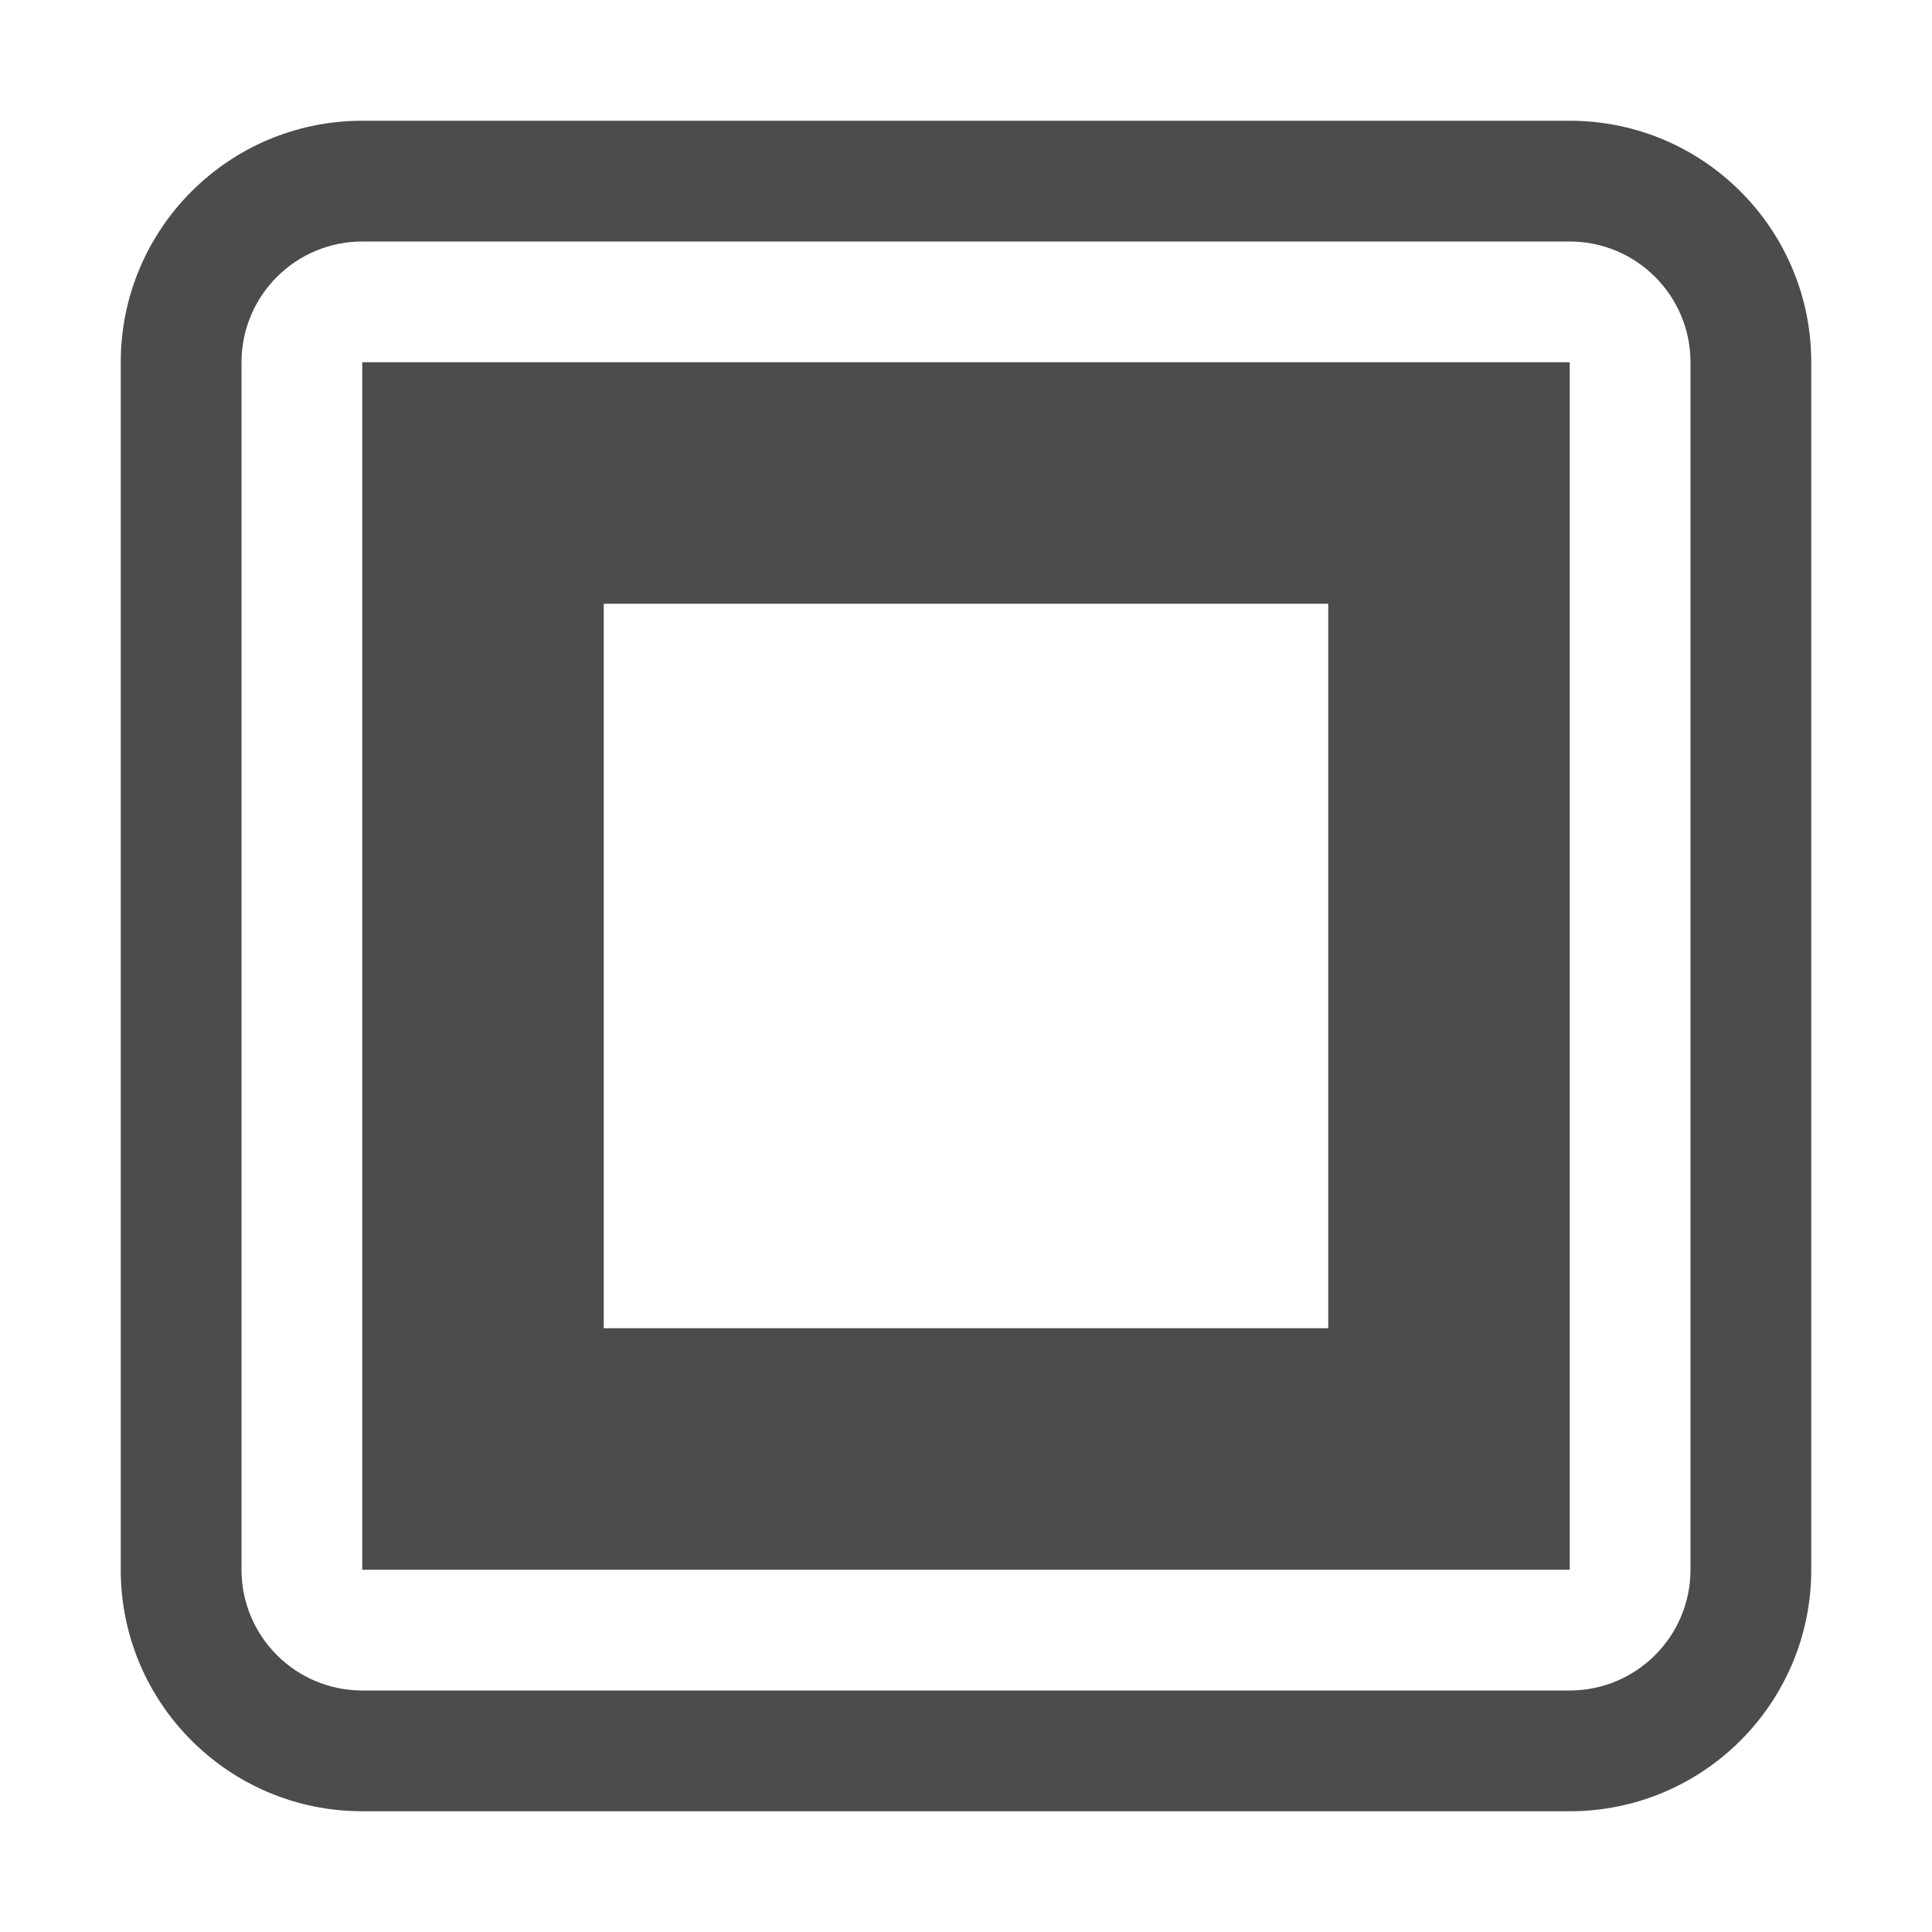
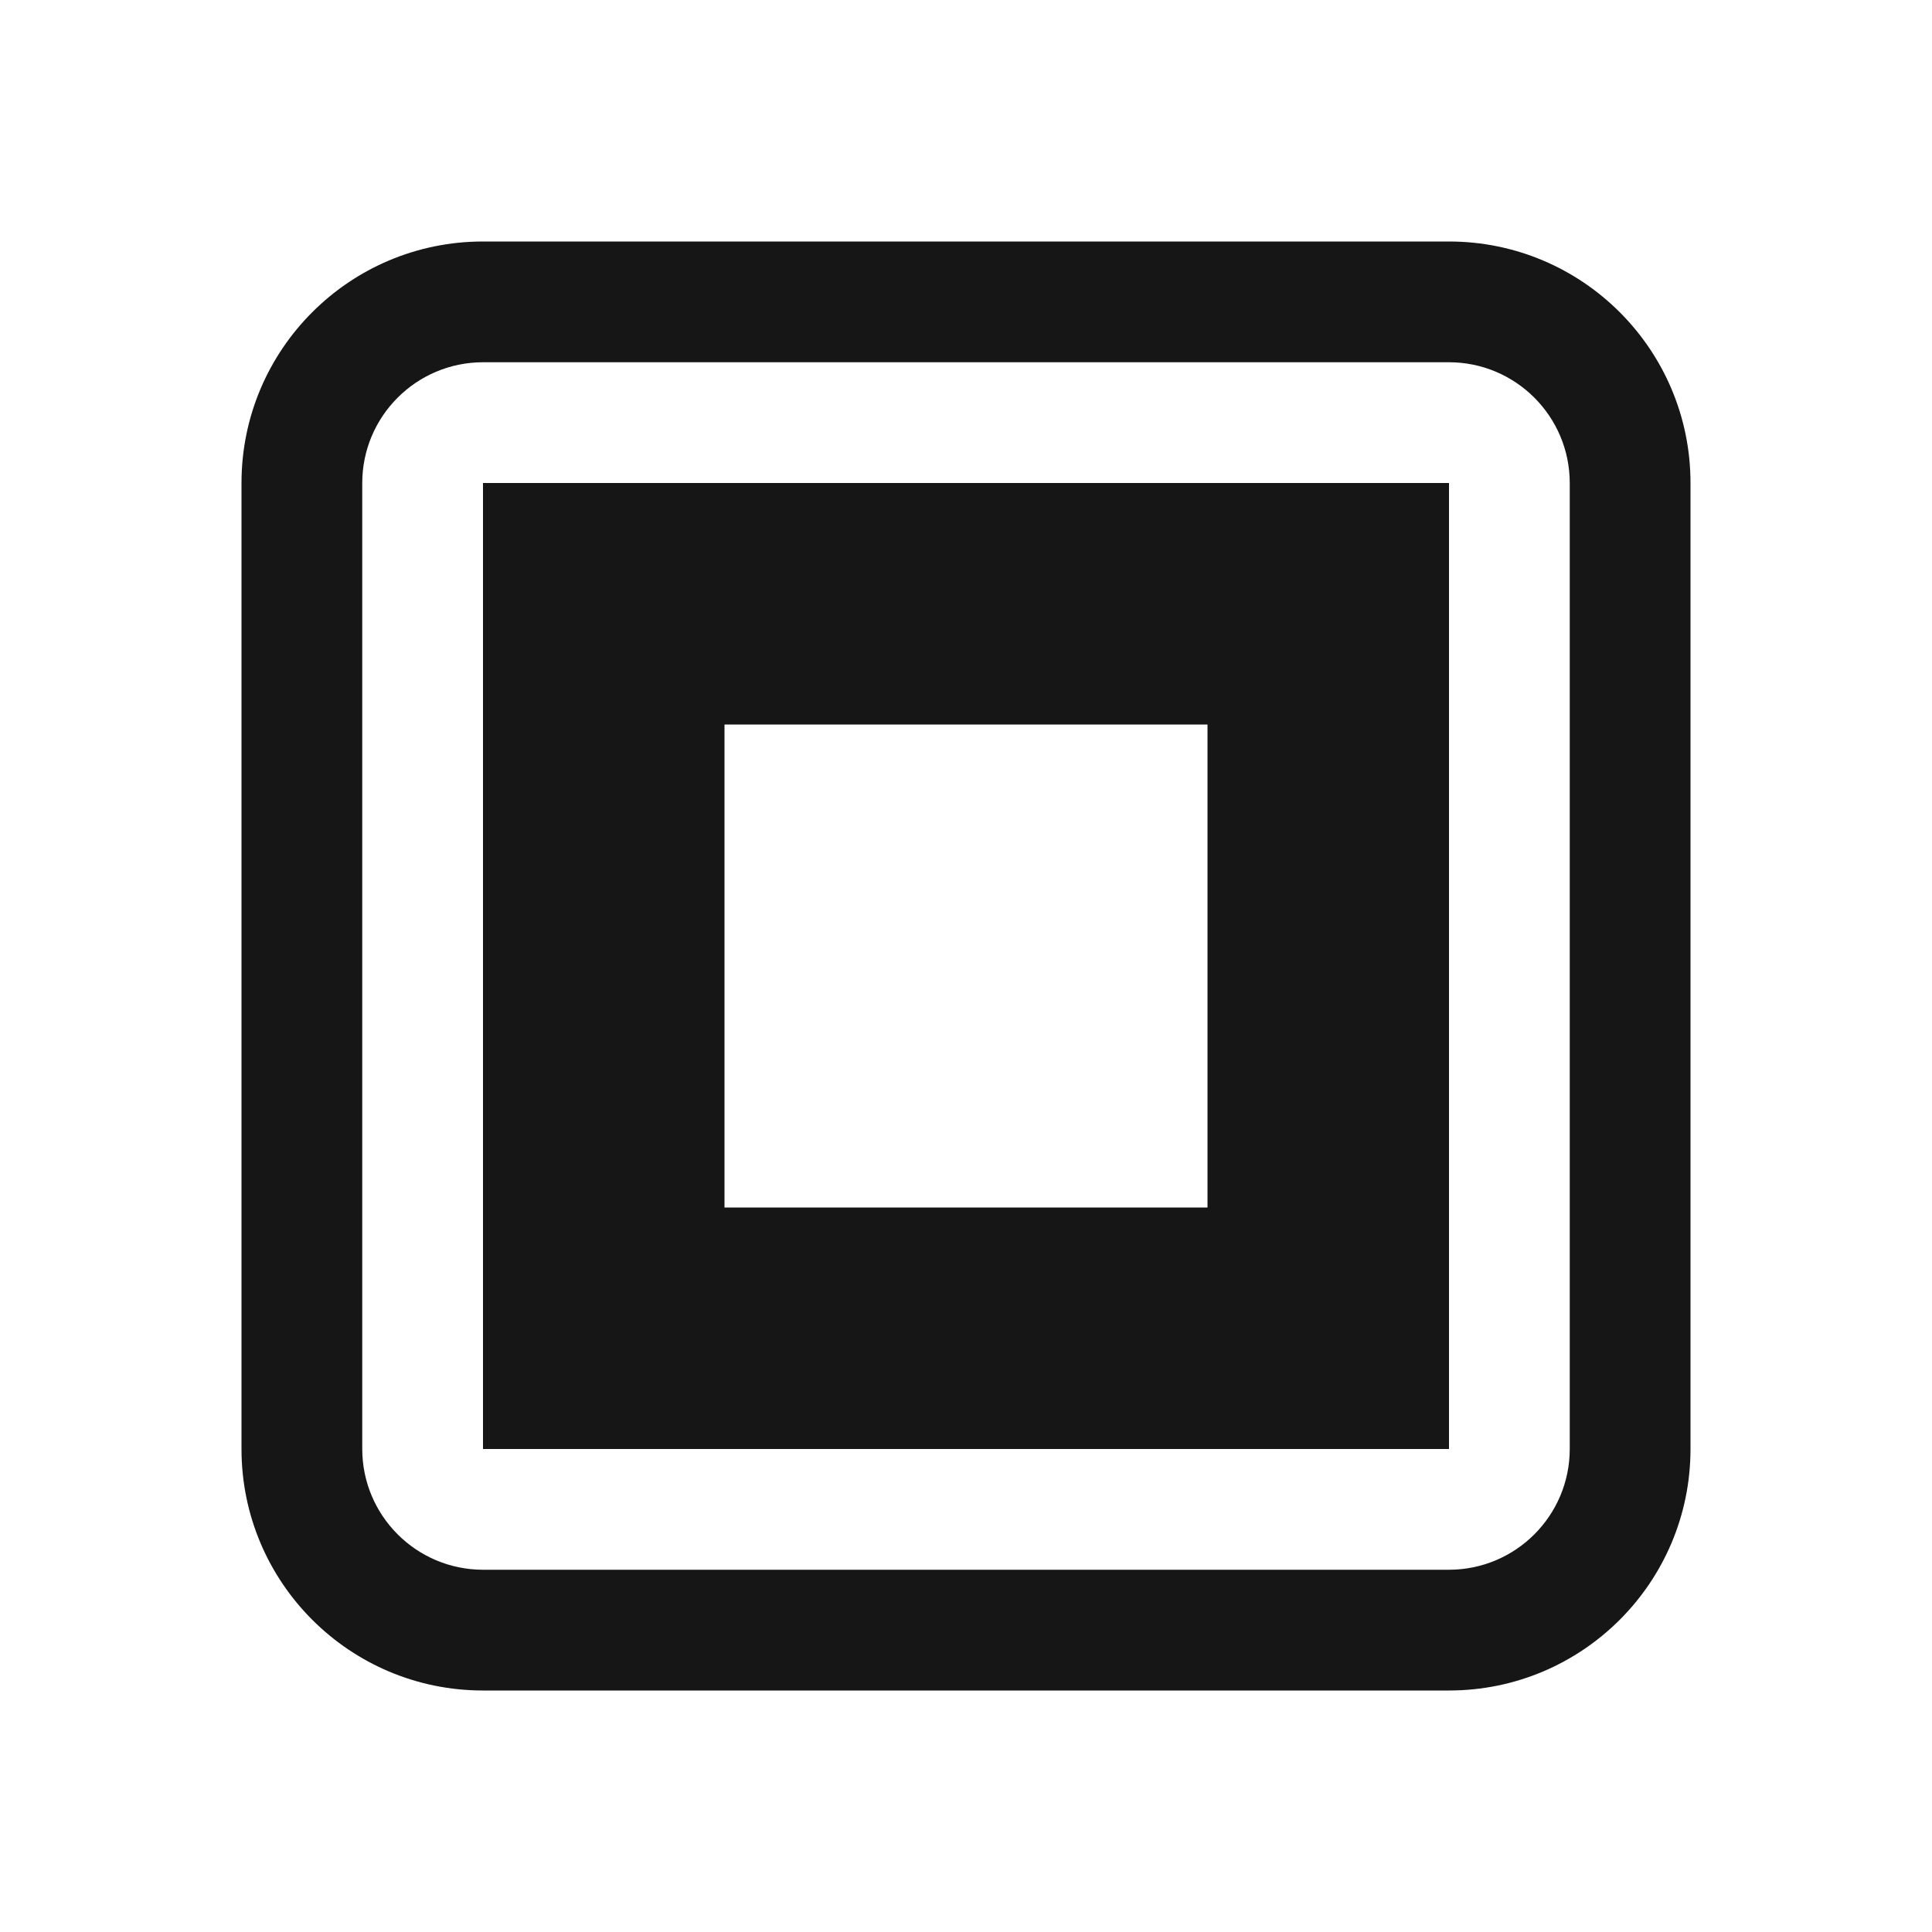
<svg xmlns="http://www.w3.org/2000/svg" id="Layer_1" data-name="Layer 1" viewBox="0 0 16 16">
-   <path d="M13,2a1.001,1.001,0,0,1,1,1V13a1.001,1.001,0,0,1-1,1H3a1.001,1.001,0,0,1-1-1V3A1.001,1.001,0,0,1,3,2H13m0-1H3A2,2,0,0,0,1,3V13a2,2,0,0,0,2,2H13a2,2,0,0,0,2-2V3a2,2,0,0,0-2-2ZM3,3V13H13V3Zm8,8H5V5h6Z" opacity="0.7" />
+   <path d="M12,3a1.001,1.001,0,0,1,1,1v8a1.001,1.001,0,0,1-1,1H4a1.001,1.001,0,0,1-1-1V4A1.001,1.001,0,0,1,4,3h8m0-1H4A2,2,0,0,0,2,4v8a2,2,0,0,0,2,2h8a2,2,0,0,0,2-2V4a2,2,0,0,0-2-2ZM4,4v8h8V4Zm6,6H6V6h4Z" style="fill:#161617" />
</svg>
